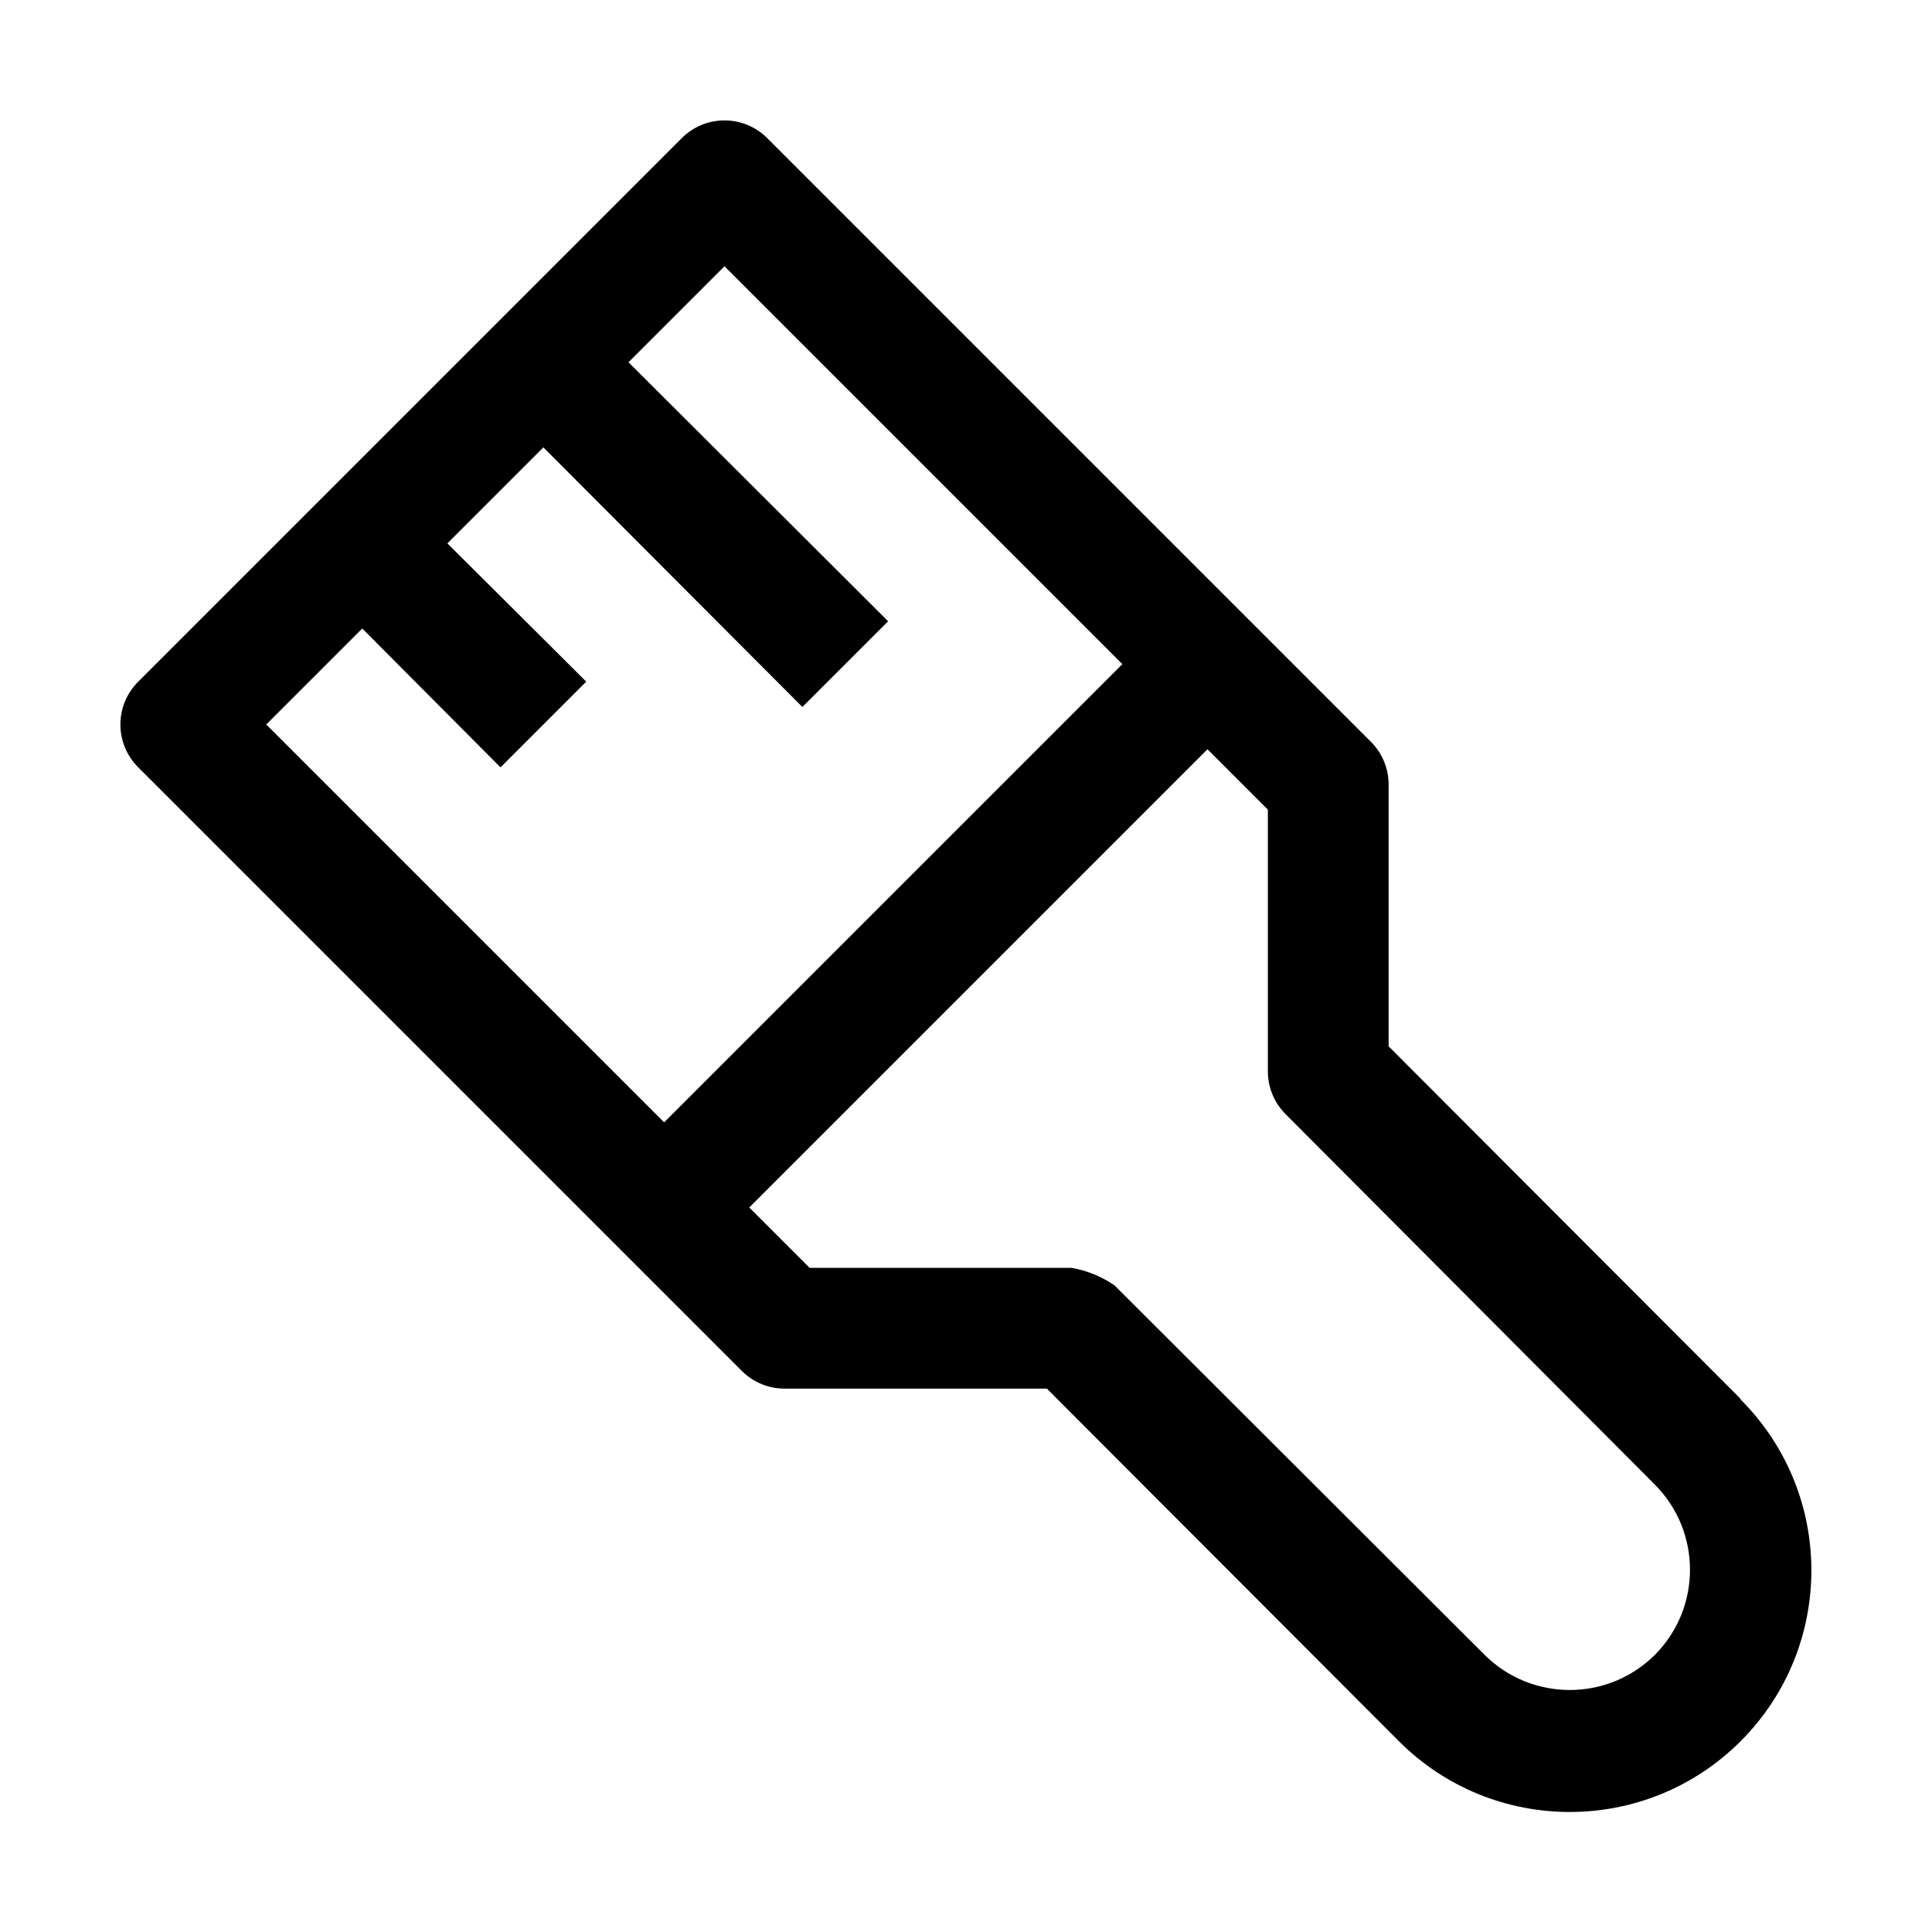
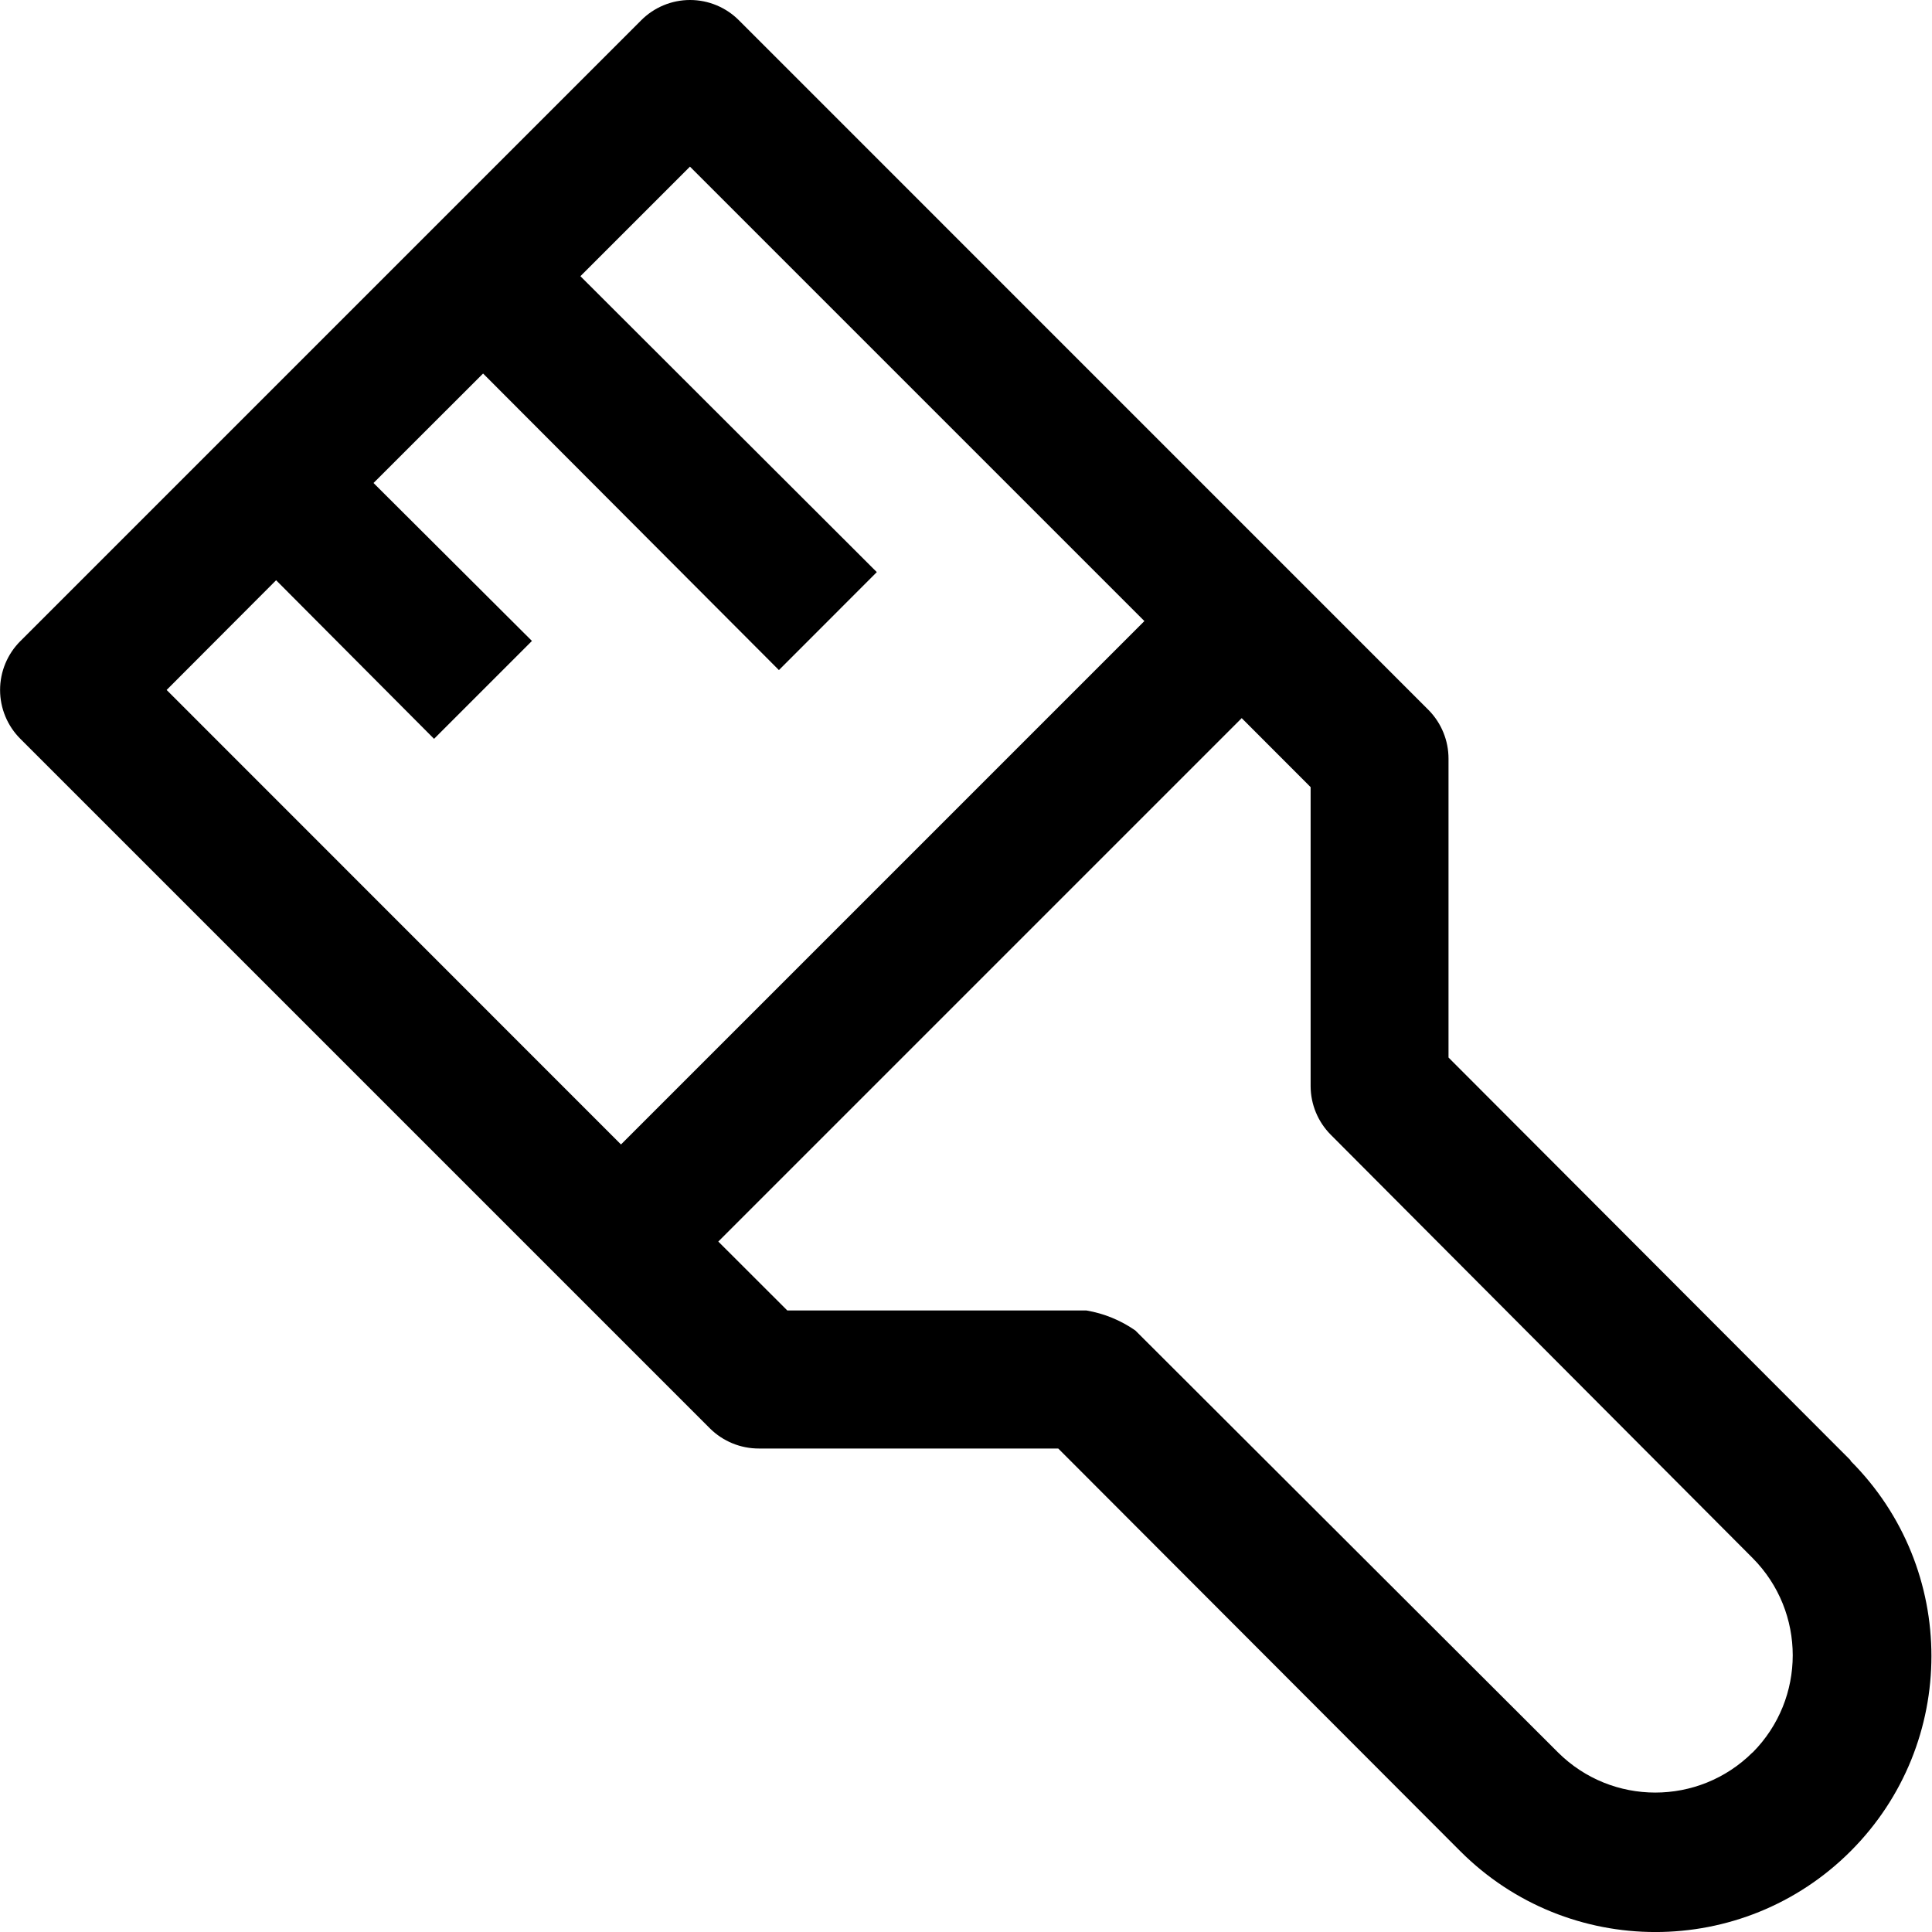
- <svg xmlns="http://www.w3.org/2000/svg" viewBox="0 0 32 32">
-   <path d="M28.83 23.17 23 17.33V13a1 1 0 0 0-.29-.71l-10-10a1 1 0 0 0-1.42 0l-9 9a1 1 0 0 0 0 1.42l10 10A1 1 0 0 0 13 23h4.34l5.83 5.84a4 4 0 0 0 5.66-5.66ZM6 10.41l2.29 2.3 1.42-1.42L7.41 9 9 7.41l4.29 4.3 1.42-1.42L10.41 6 12 4.41 18.59 11 11 18.59 4.41 12Zm21.41 17a2 2 0 0 1-2.82 0l-6.13-6.12a1.8 1.8 0 0 0-.71-.29h-4.34l-1-1L20 12.41l1 1v4.34a1 1 0 0 0 .29.7l6.12 6.14a2 2 0 0 1 0 2.82" />
+ <svg xmlns="http://www.w3.org/2000/svg" width="24" height="24" viewBox="0 0 24 24">
+   <path d="m22.988 18.14-4.994-5.003v-3.71a.86.86 0 0 0-.249-.608L9.18.253a.857.857 0 0 0-1.216 0l-7.71 7.71a.857.857 0 0 0 0 1.216l8.566 8.566a.86.86 0 0 0 .609.249h3.717l4.994 5.002a3.428 3.428 0 0 0 4.849-4.848ZM3.43 7.208l1.962 1.97 1.216-1.216L4.64 6l1.361-1.36 3.675 3.684 1.216-1.217L7.21 3.431 8.571 2.07l5.645 5.645-6.502 6.502L2.07 8.571ZM21.77 21.77a1.713 1.713 0 0 1-2.415 0l-5.251-5.242a1.5 1.5 0 0 0-.609-.249H9.78l-.857-.856 6.502-6.502.856.857v3.717a.86.86 0 0 0 .249.6l5.242 5.26a1.713 1.713 0 0 1 0 2.415" style="stroke-width:.857" />
</svg>
